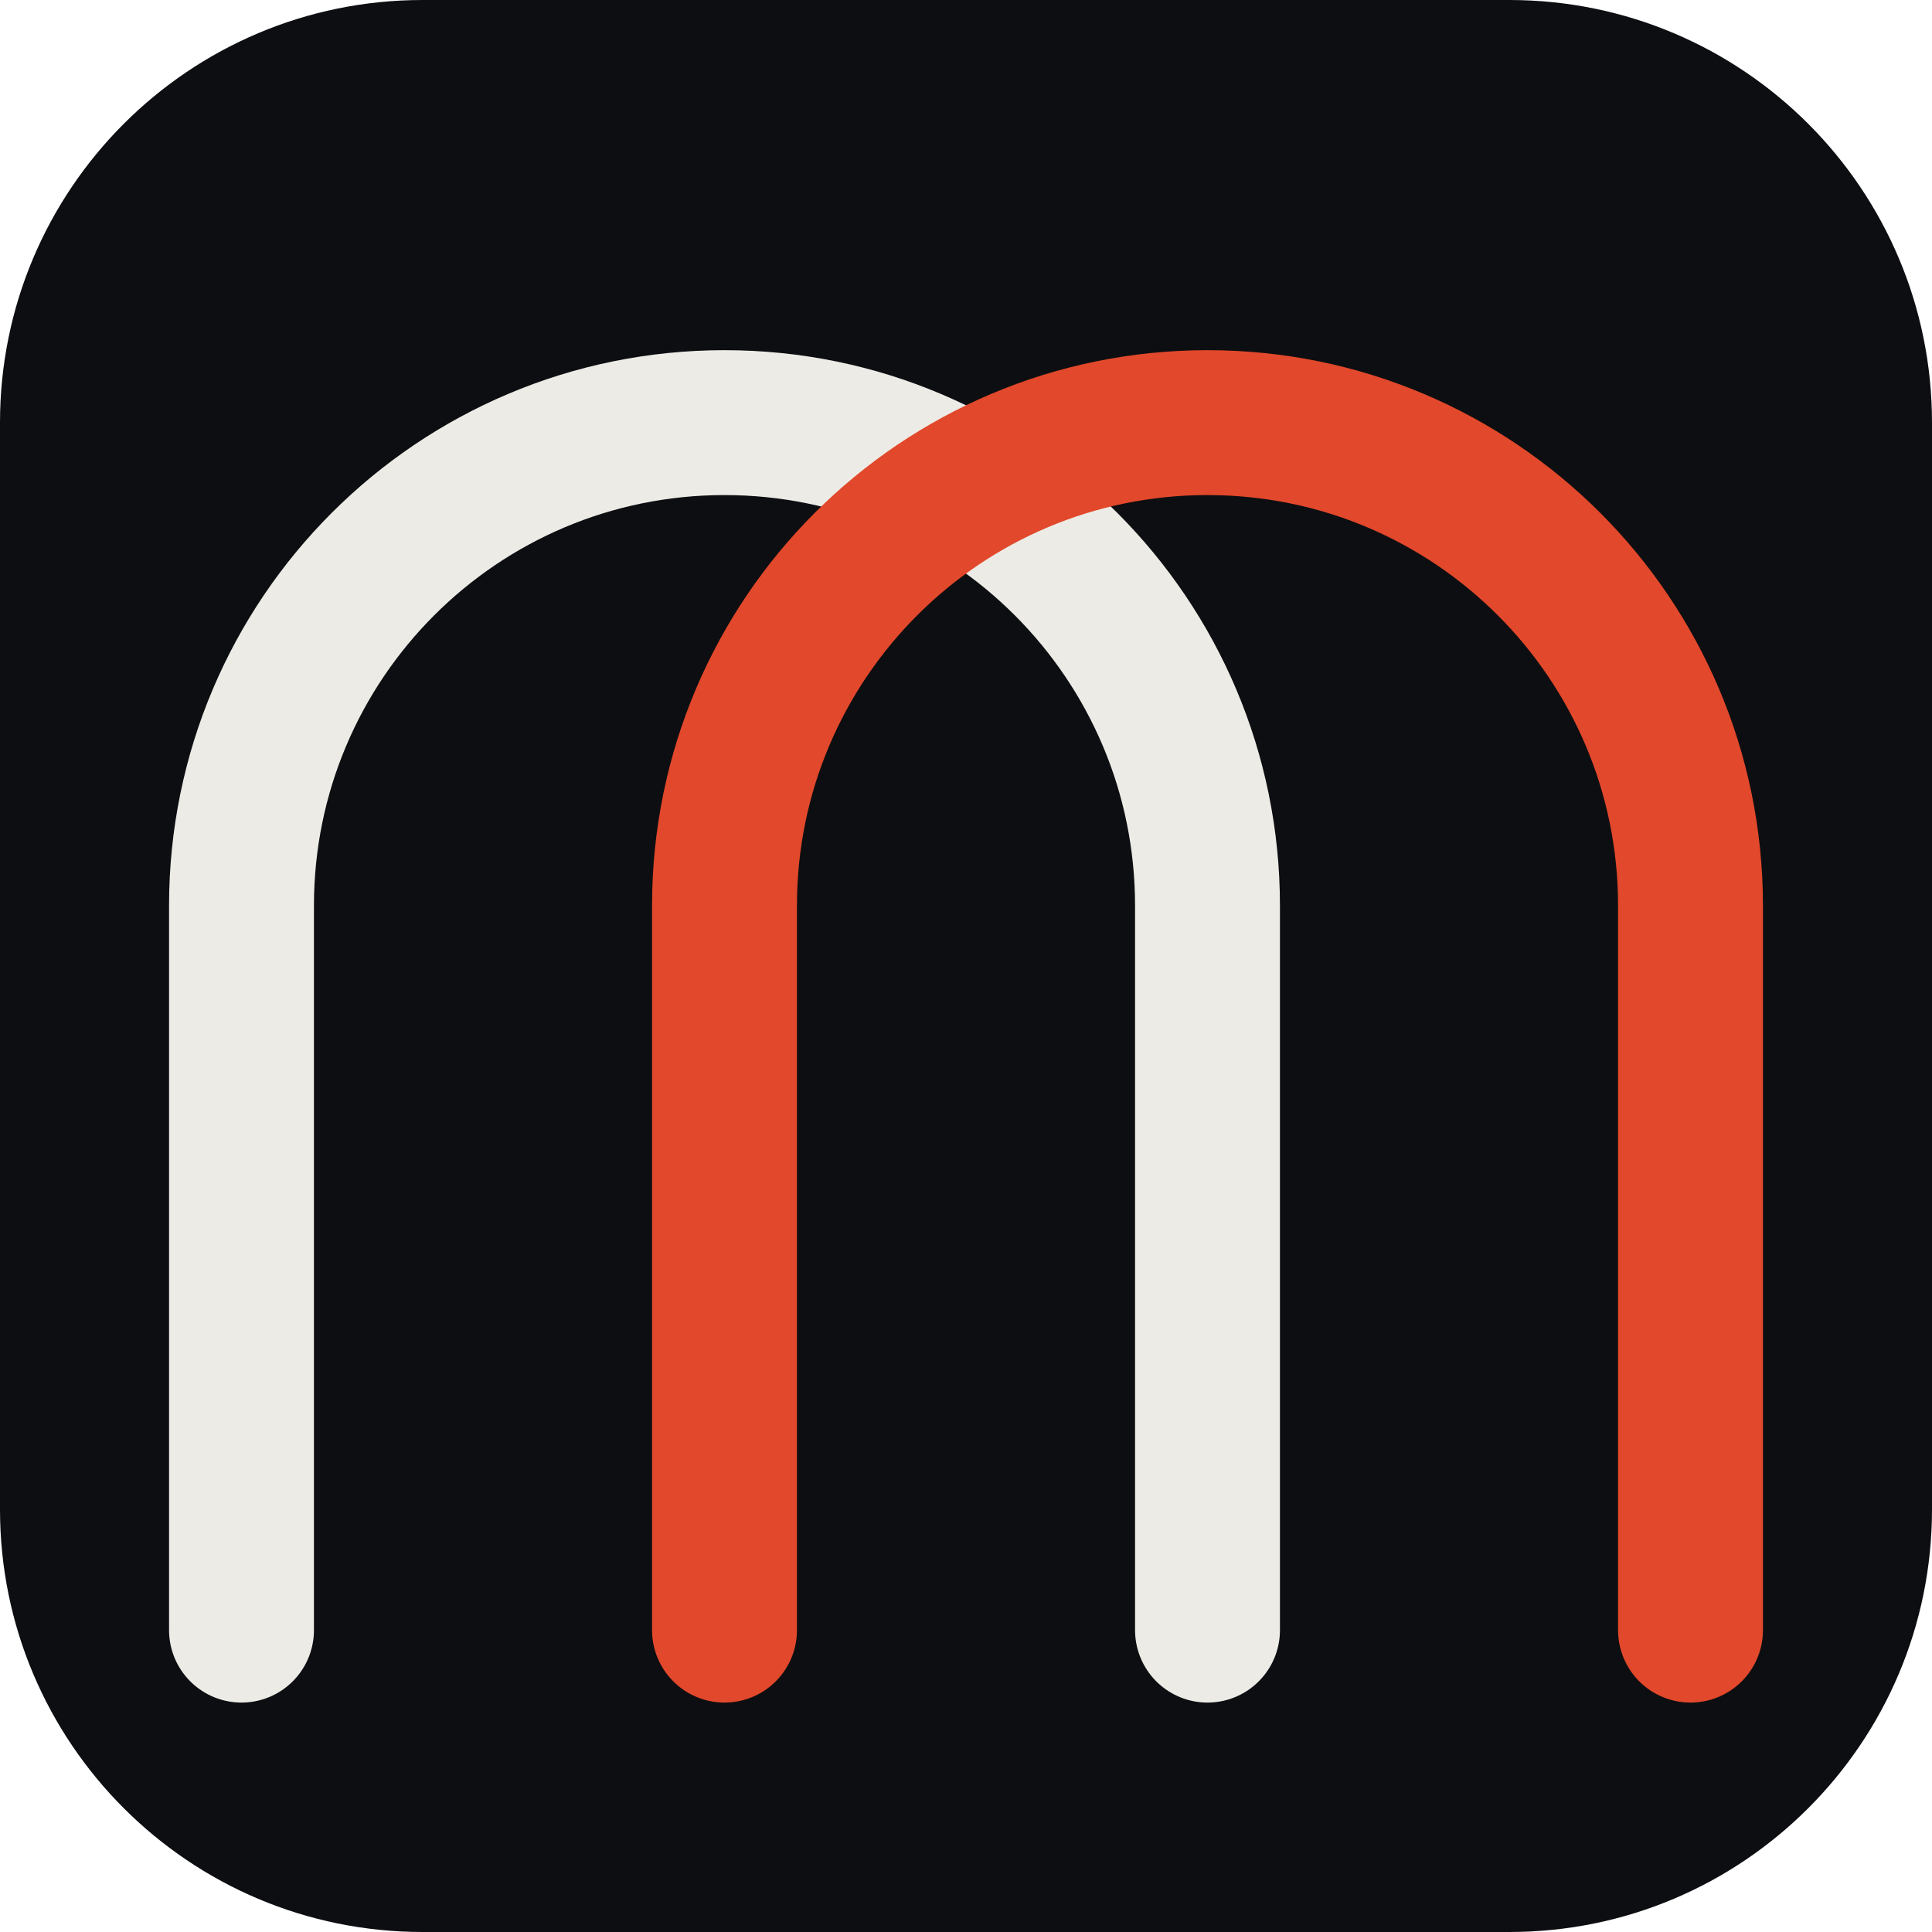
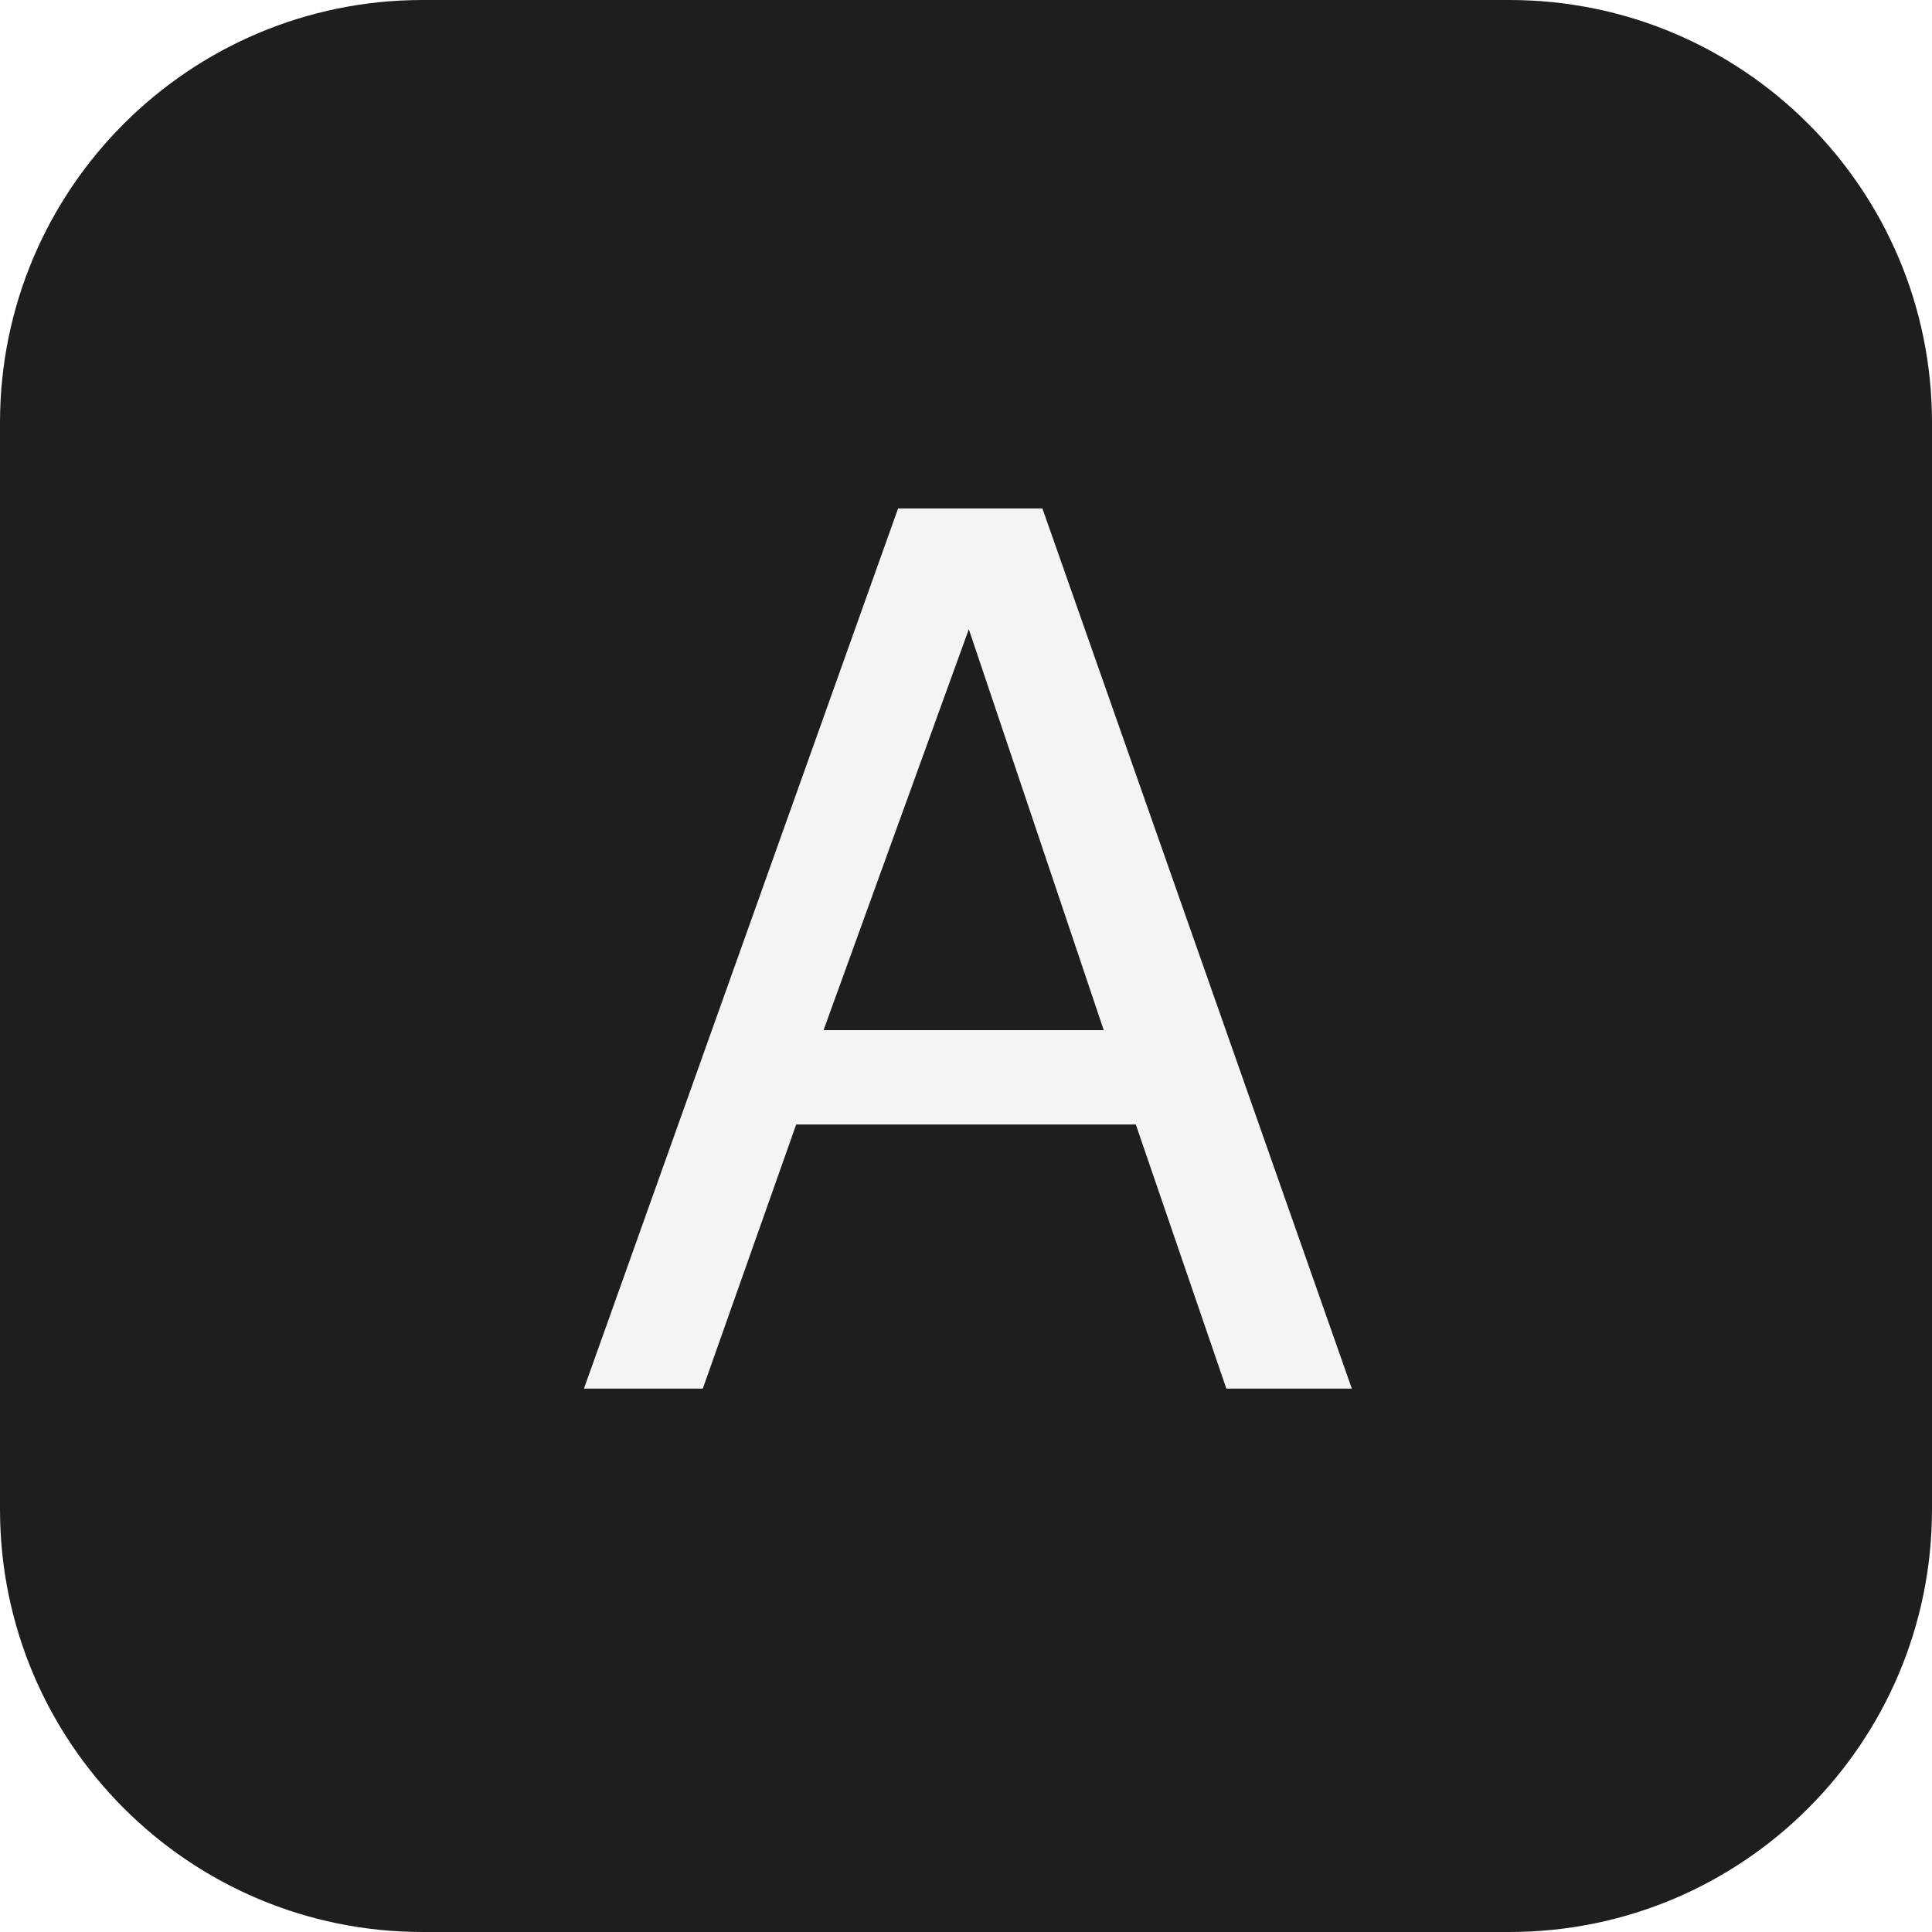
<svg xmlns="http://www.w3.org/2000/svg" viewBox="0 0 32 32">
-   <rect width="32" height="32" rx="7" fill="#0d0e11" />
-   <path d="M4 27V15a8 8 0 0 1 16 0v12" fill="none" stroke="#ecebe6" stroke-width="2.4" stroke-linecap="round" />
-   <path d="M12 27V15a8 8 0 0 1 16 0v12" fill="none" stroke="#e2482b" stroke-width="2.4" stroke-linecap="round" />
+   <rect width="32" height="32" rx="7" fill="#1d1e1e" />
+   <text x="16" y="23" text-anchor="middle" font-family="Helvetica, Arial, sans-serif" font-size="20" fill="#f4f4f2">A</text>
</svg>
